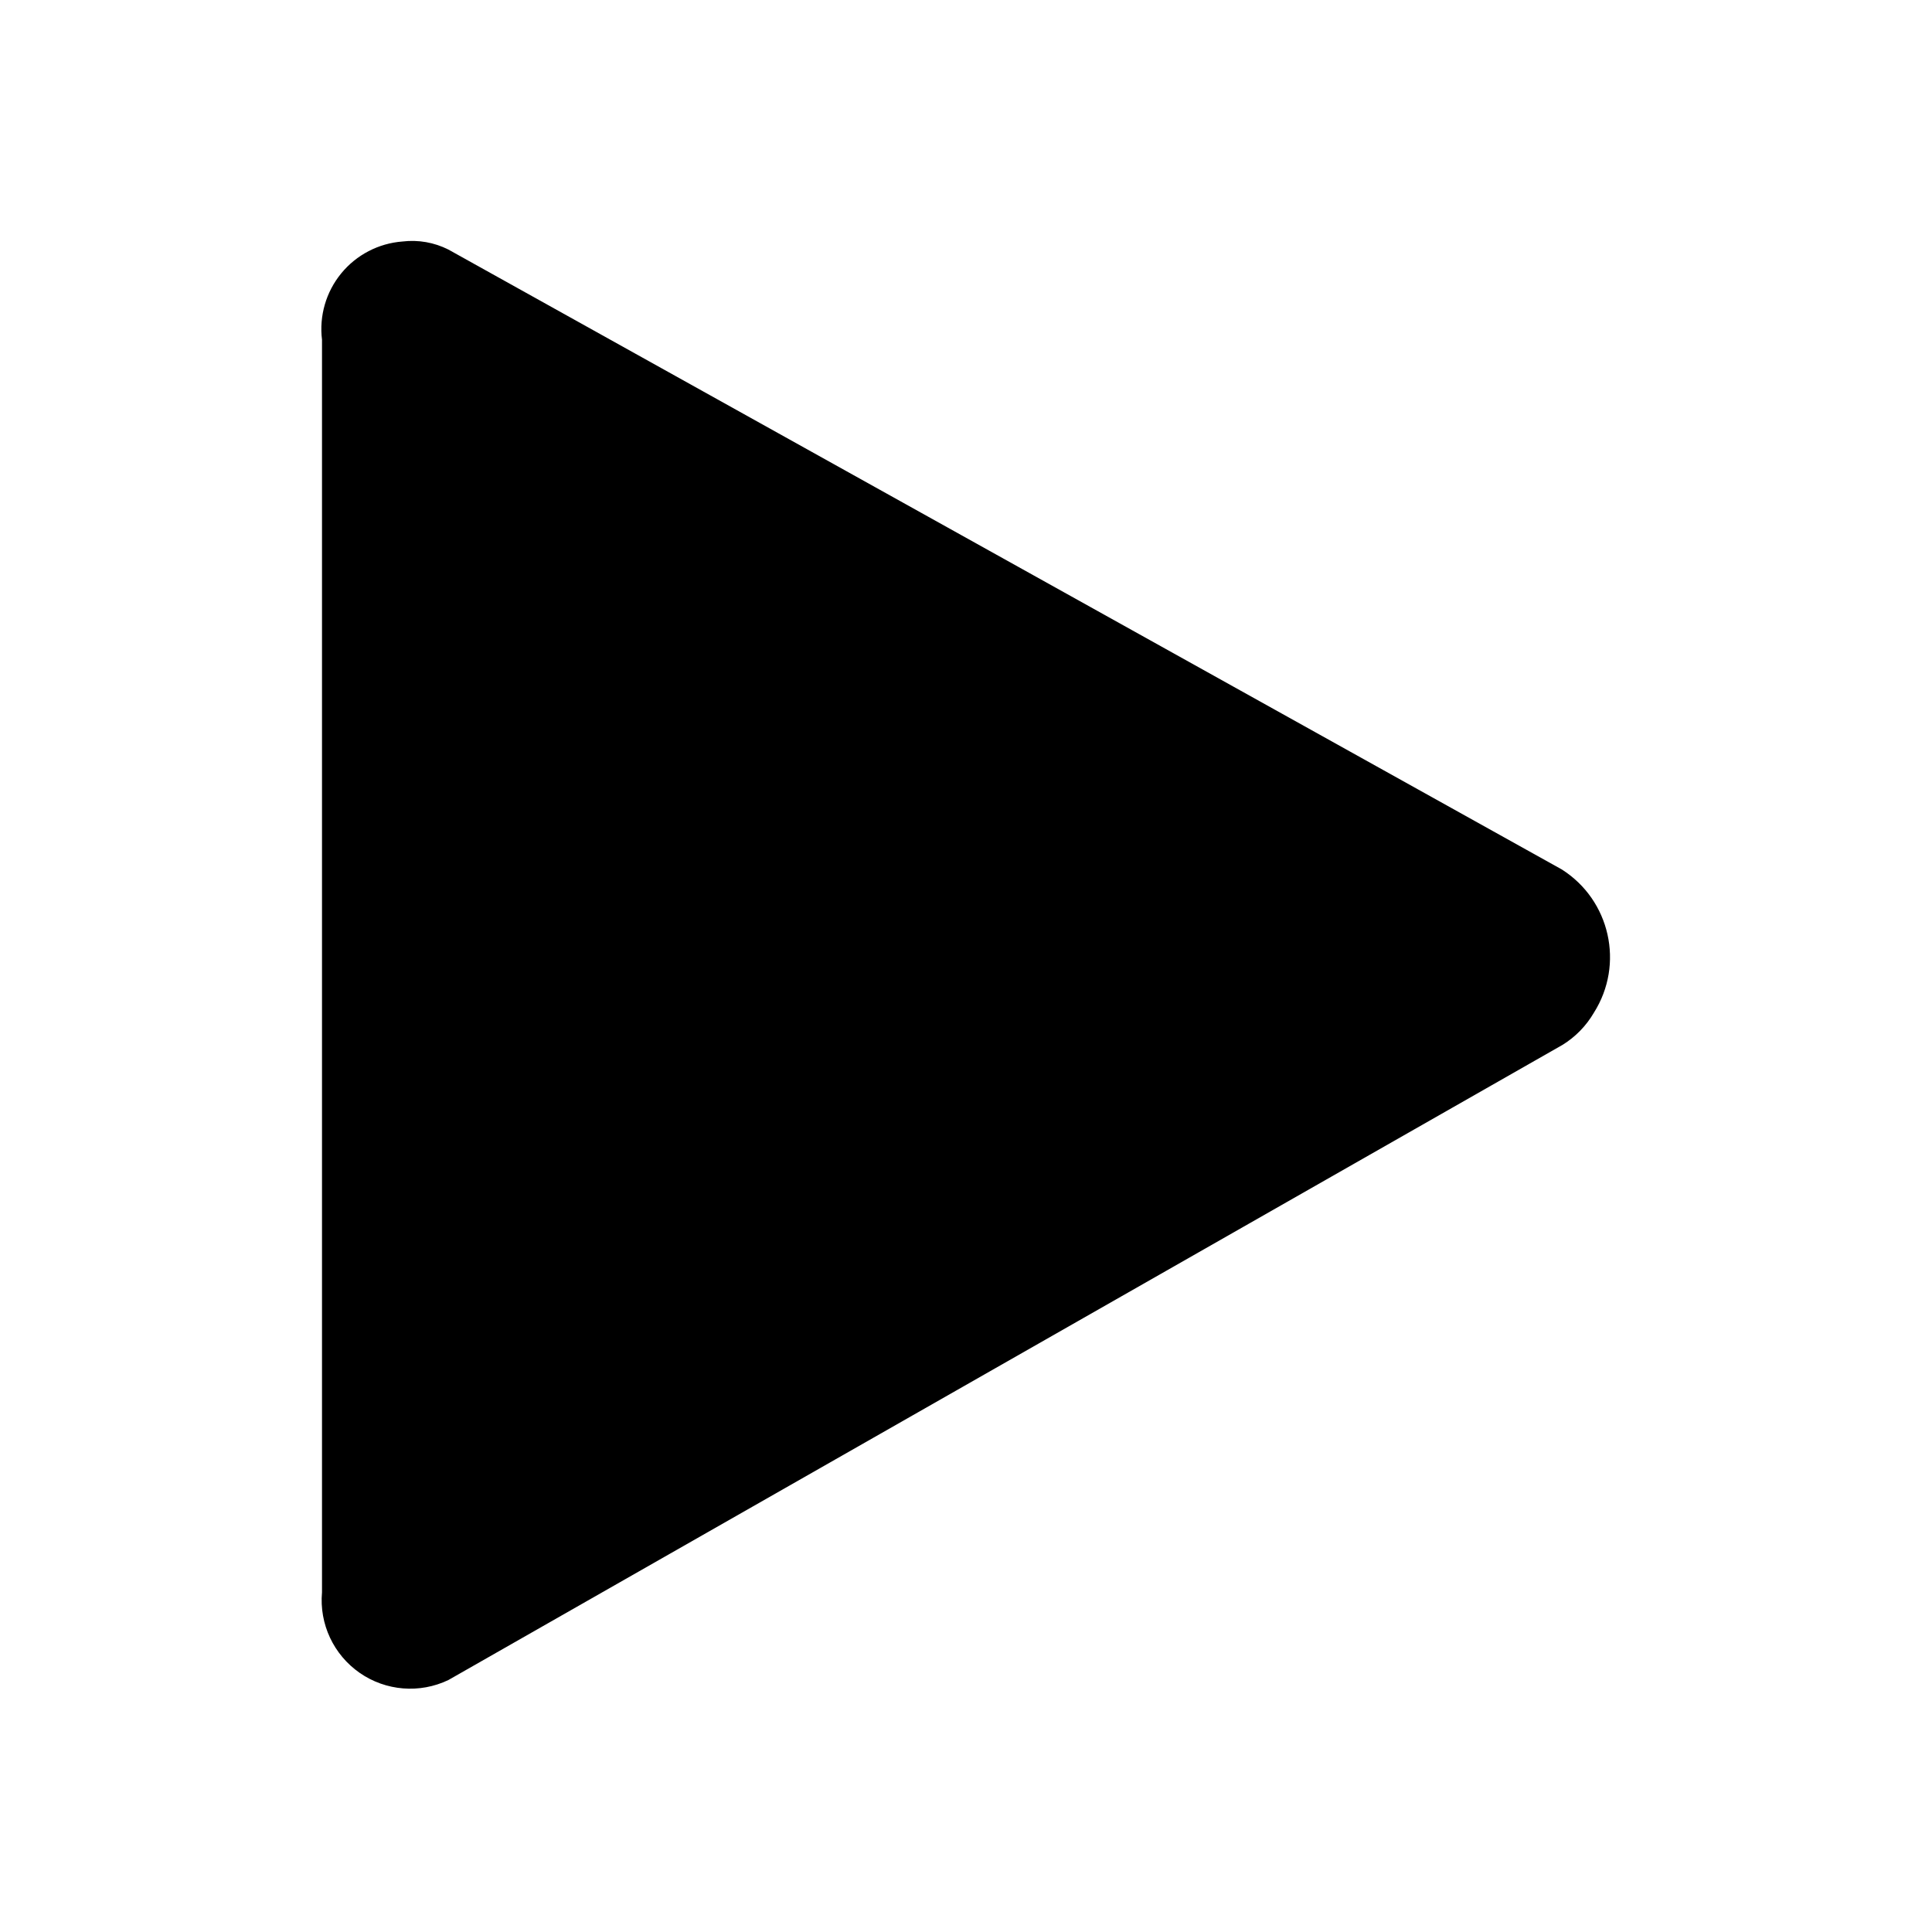
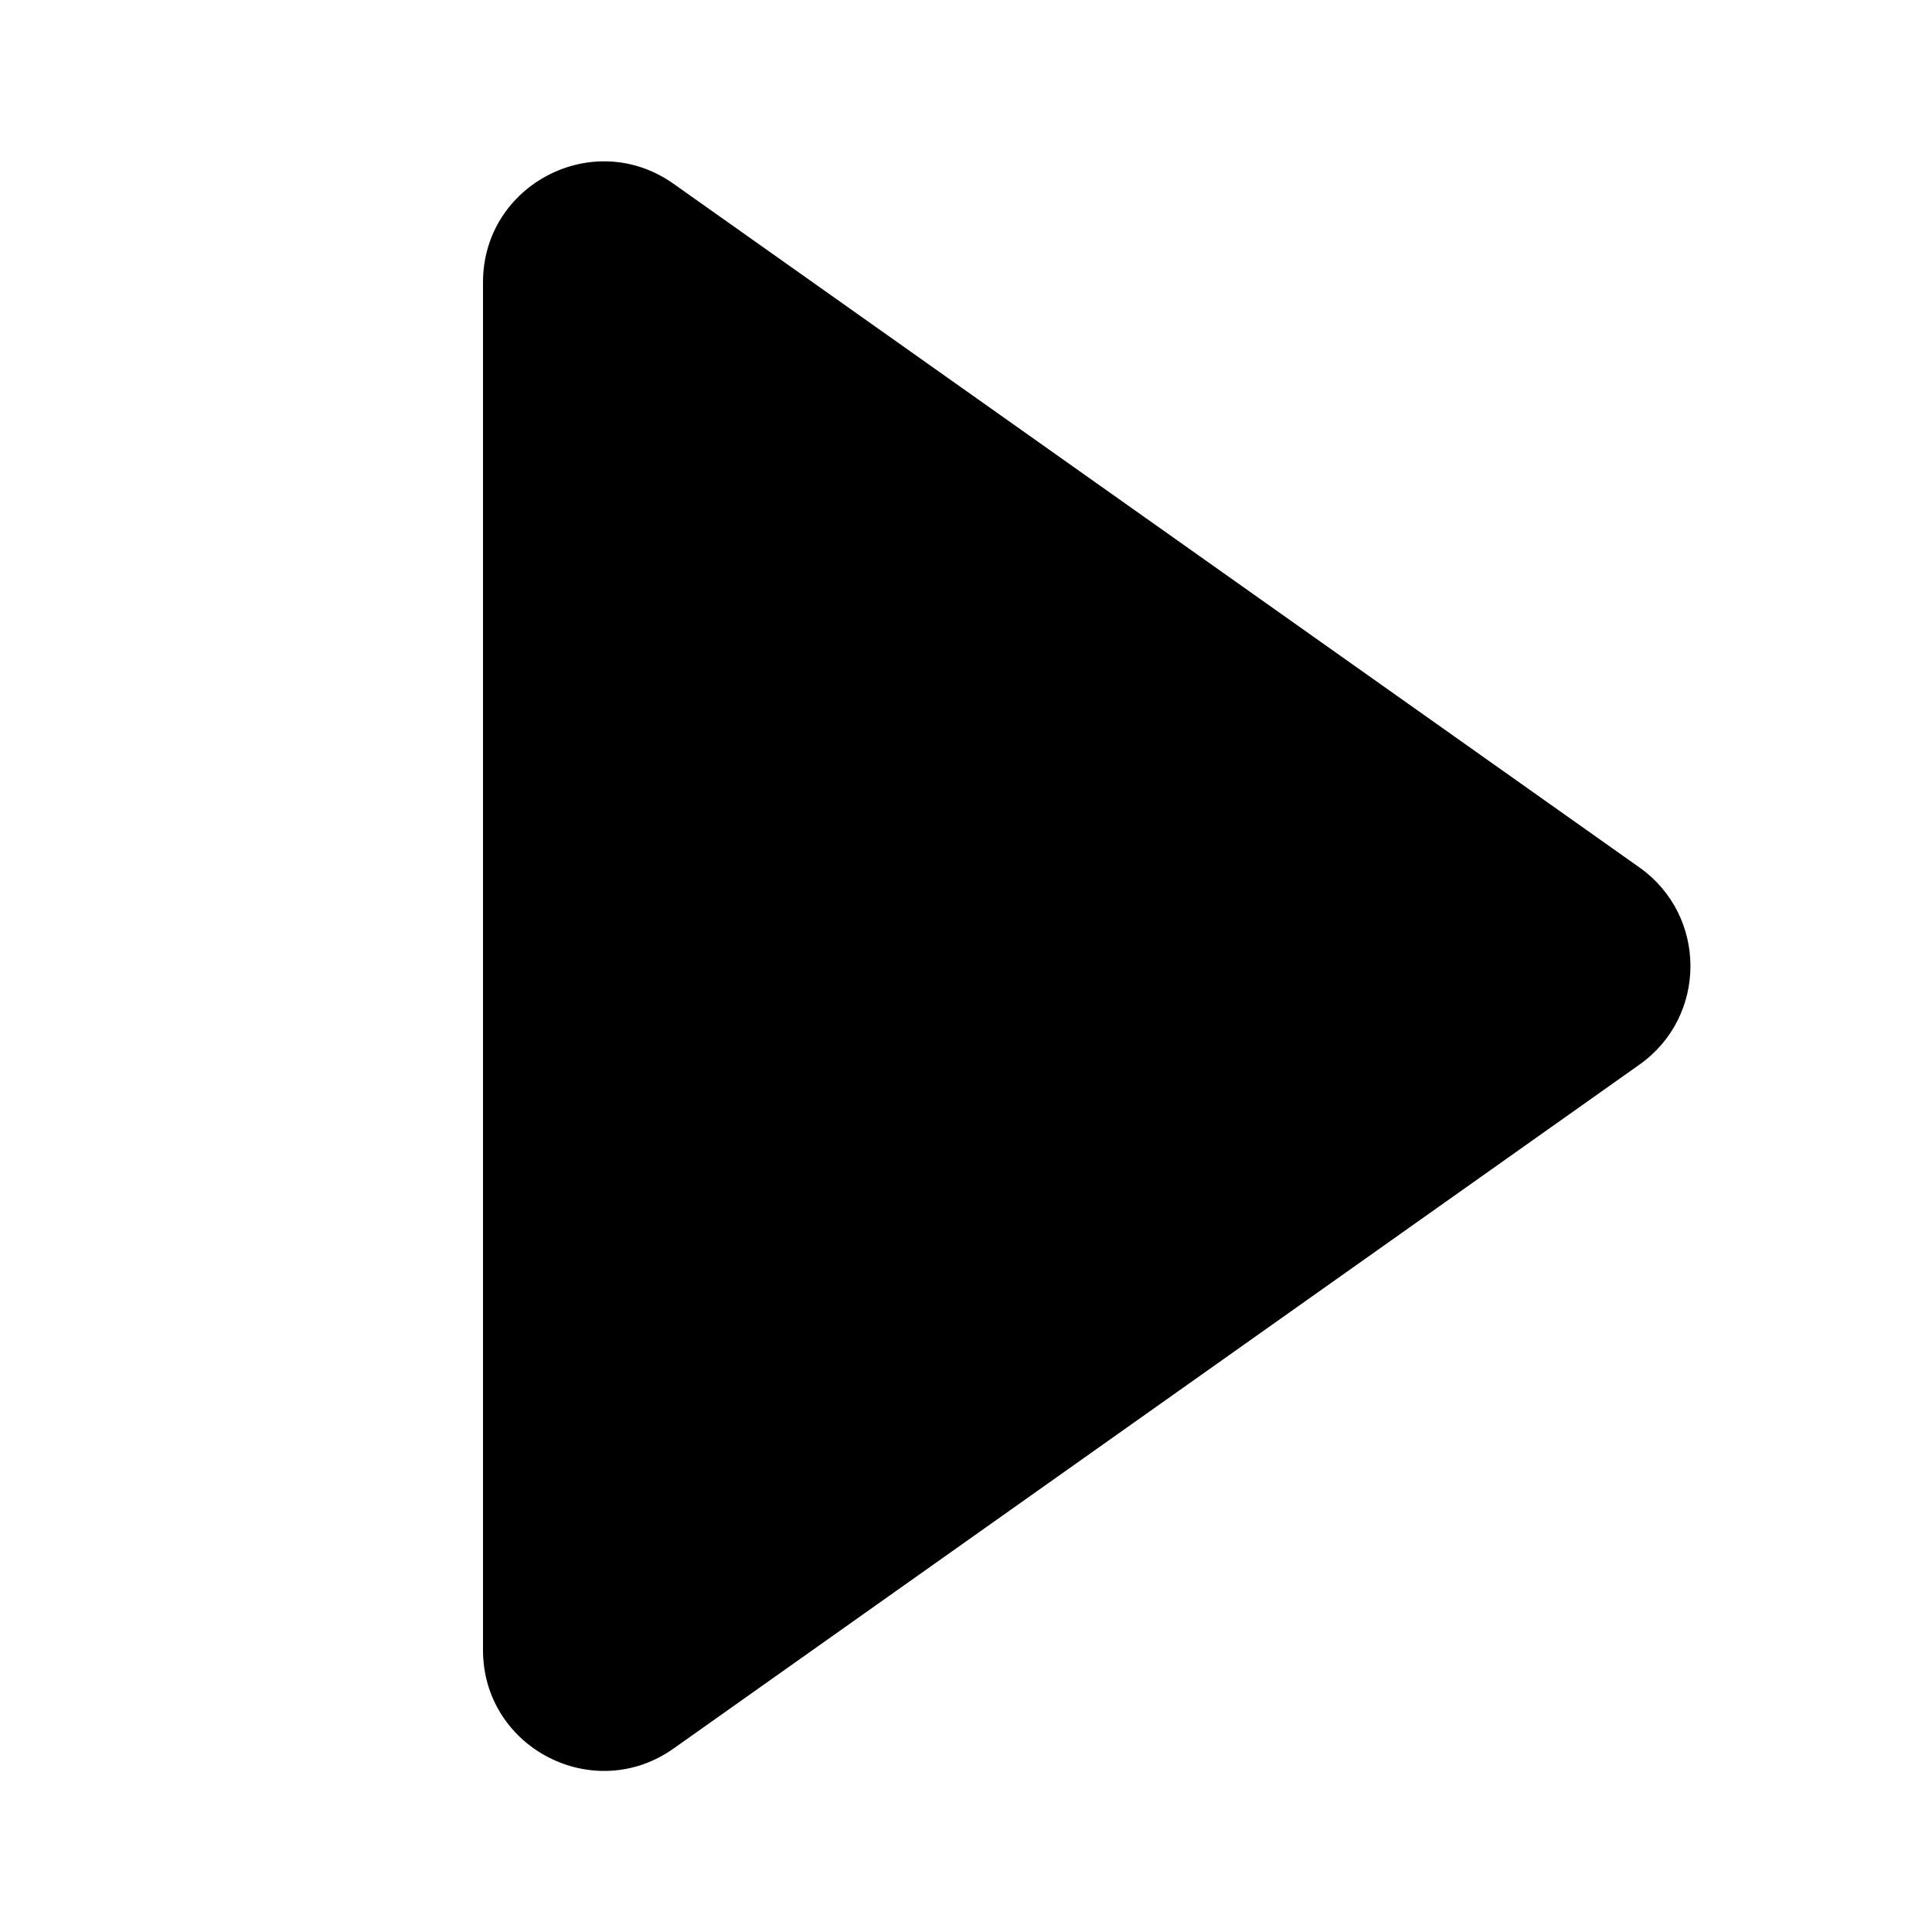
- <svg xmlns="http://www.w3.org/2000/svg" viewBox="0 0 24 24">
-   <path d="M4 19.78V4.22A1.09 1.09 0 015 3a1 1 0 01.57.1l13.83 7.7a1.29 1.29 0 01.4 1.78 1.15 1.15 0 01-.39.4L5.57 20.87A1.1 1.1 0 014 19.78z" />
+ <svg xmlns="http://www.w3.org/2000/svg" width="24" height="24" version="1.1" viewBox="0 0 24 24">
+   <path class="cls-1" d="M6,3.507c0-1.217,1.373-1.928,2.367-1.224l11.999,8.493c.844.598.845,1.851,0,2.449l-11.999,8.496c-.993.703-2.367-.007-2.367-1.224V3.507Z" />
</svg>
